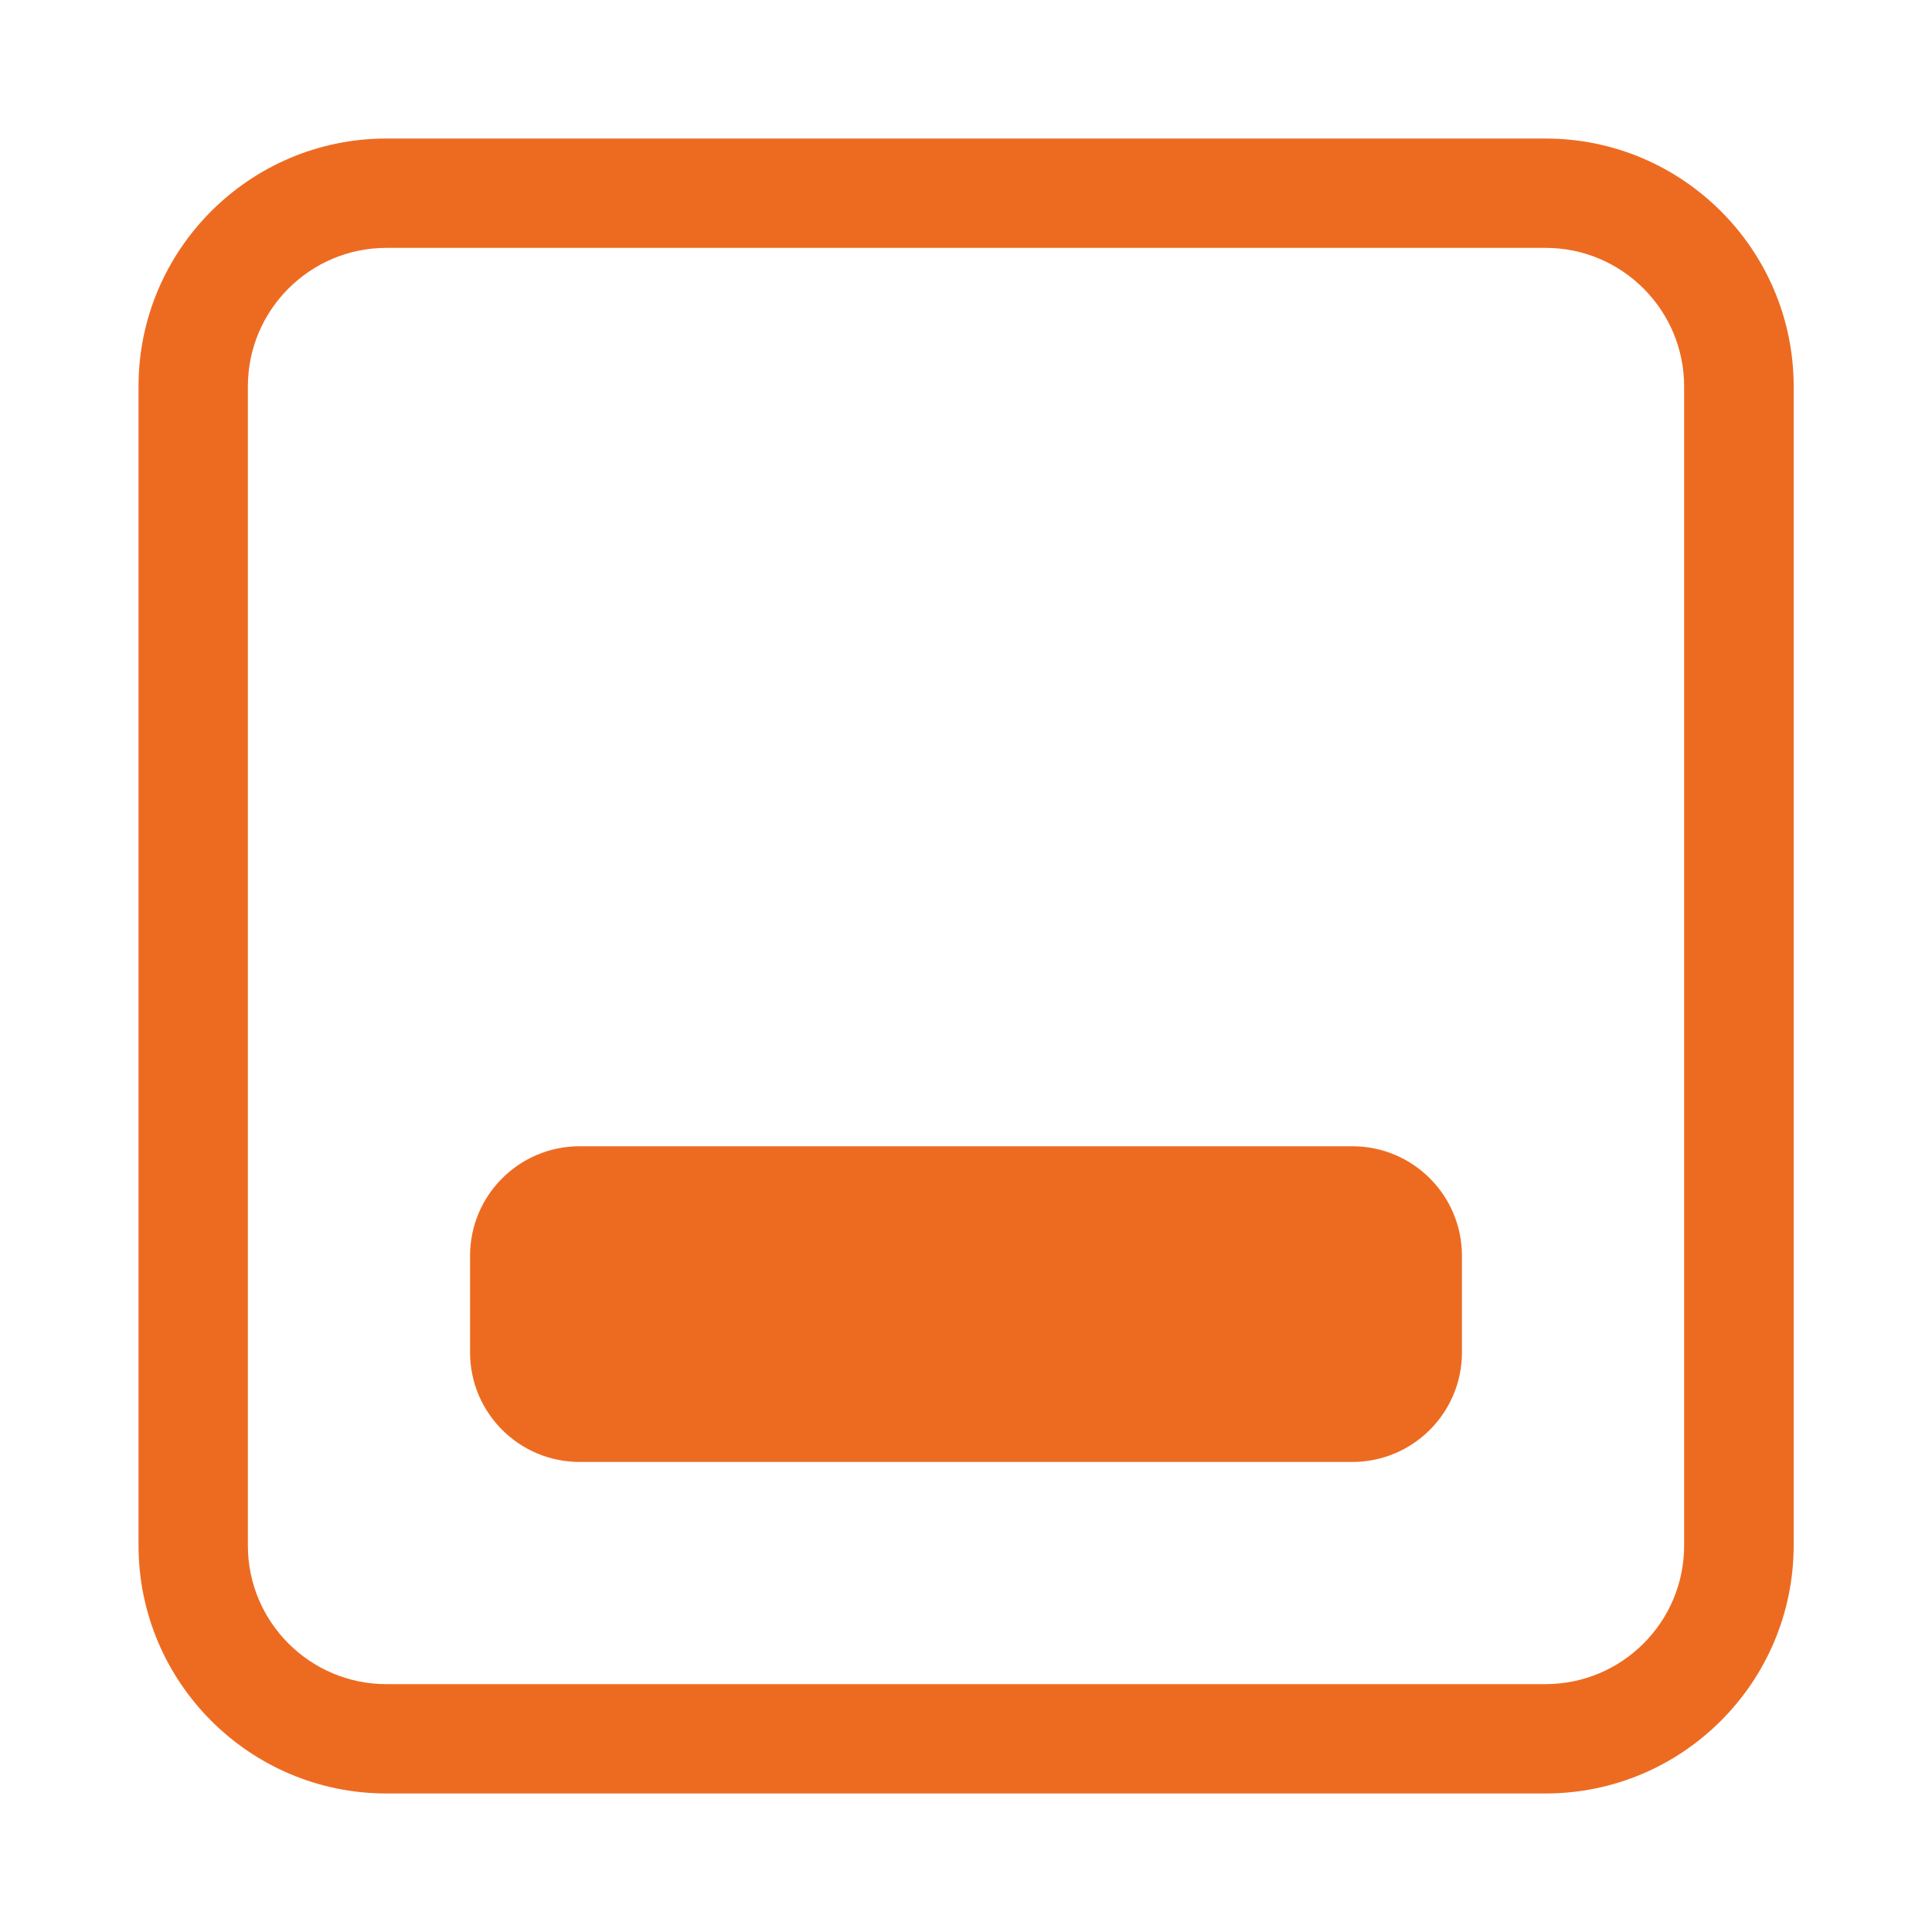
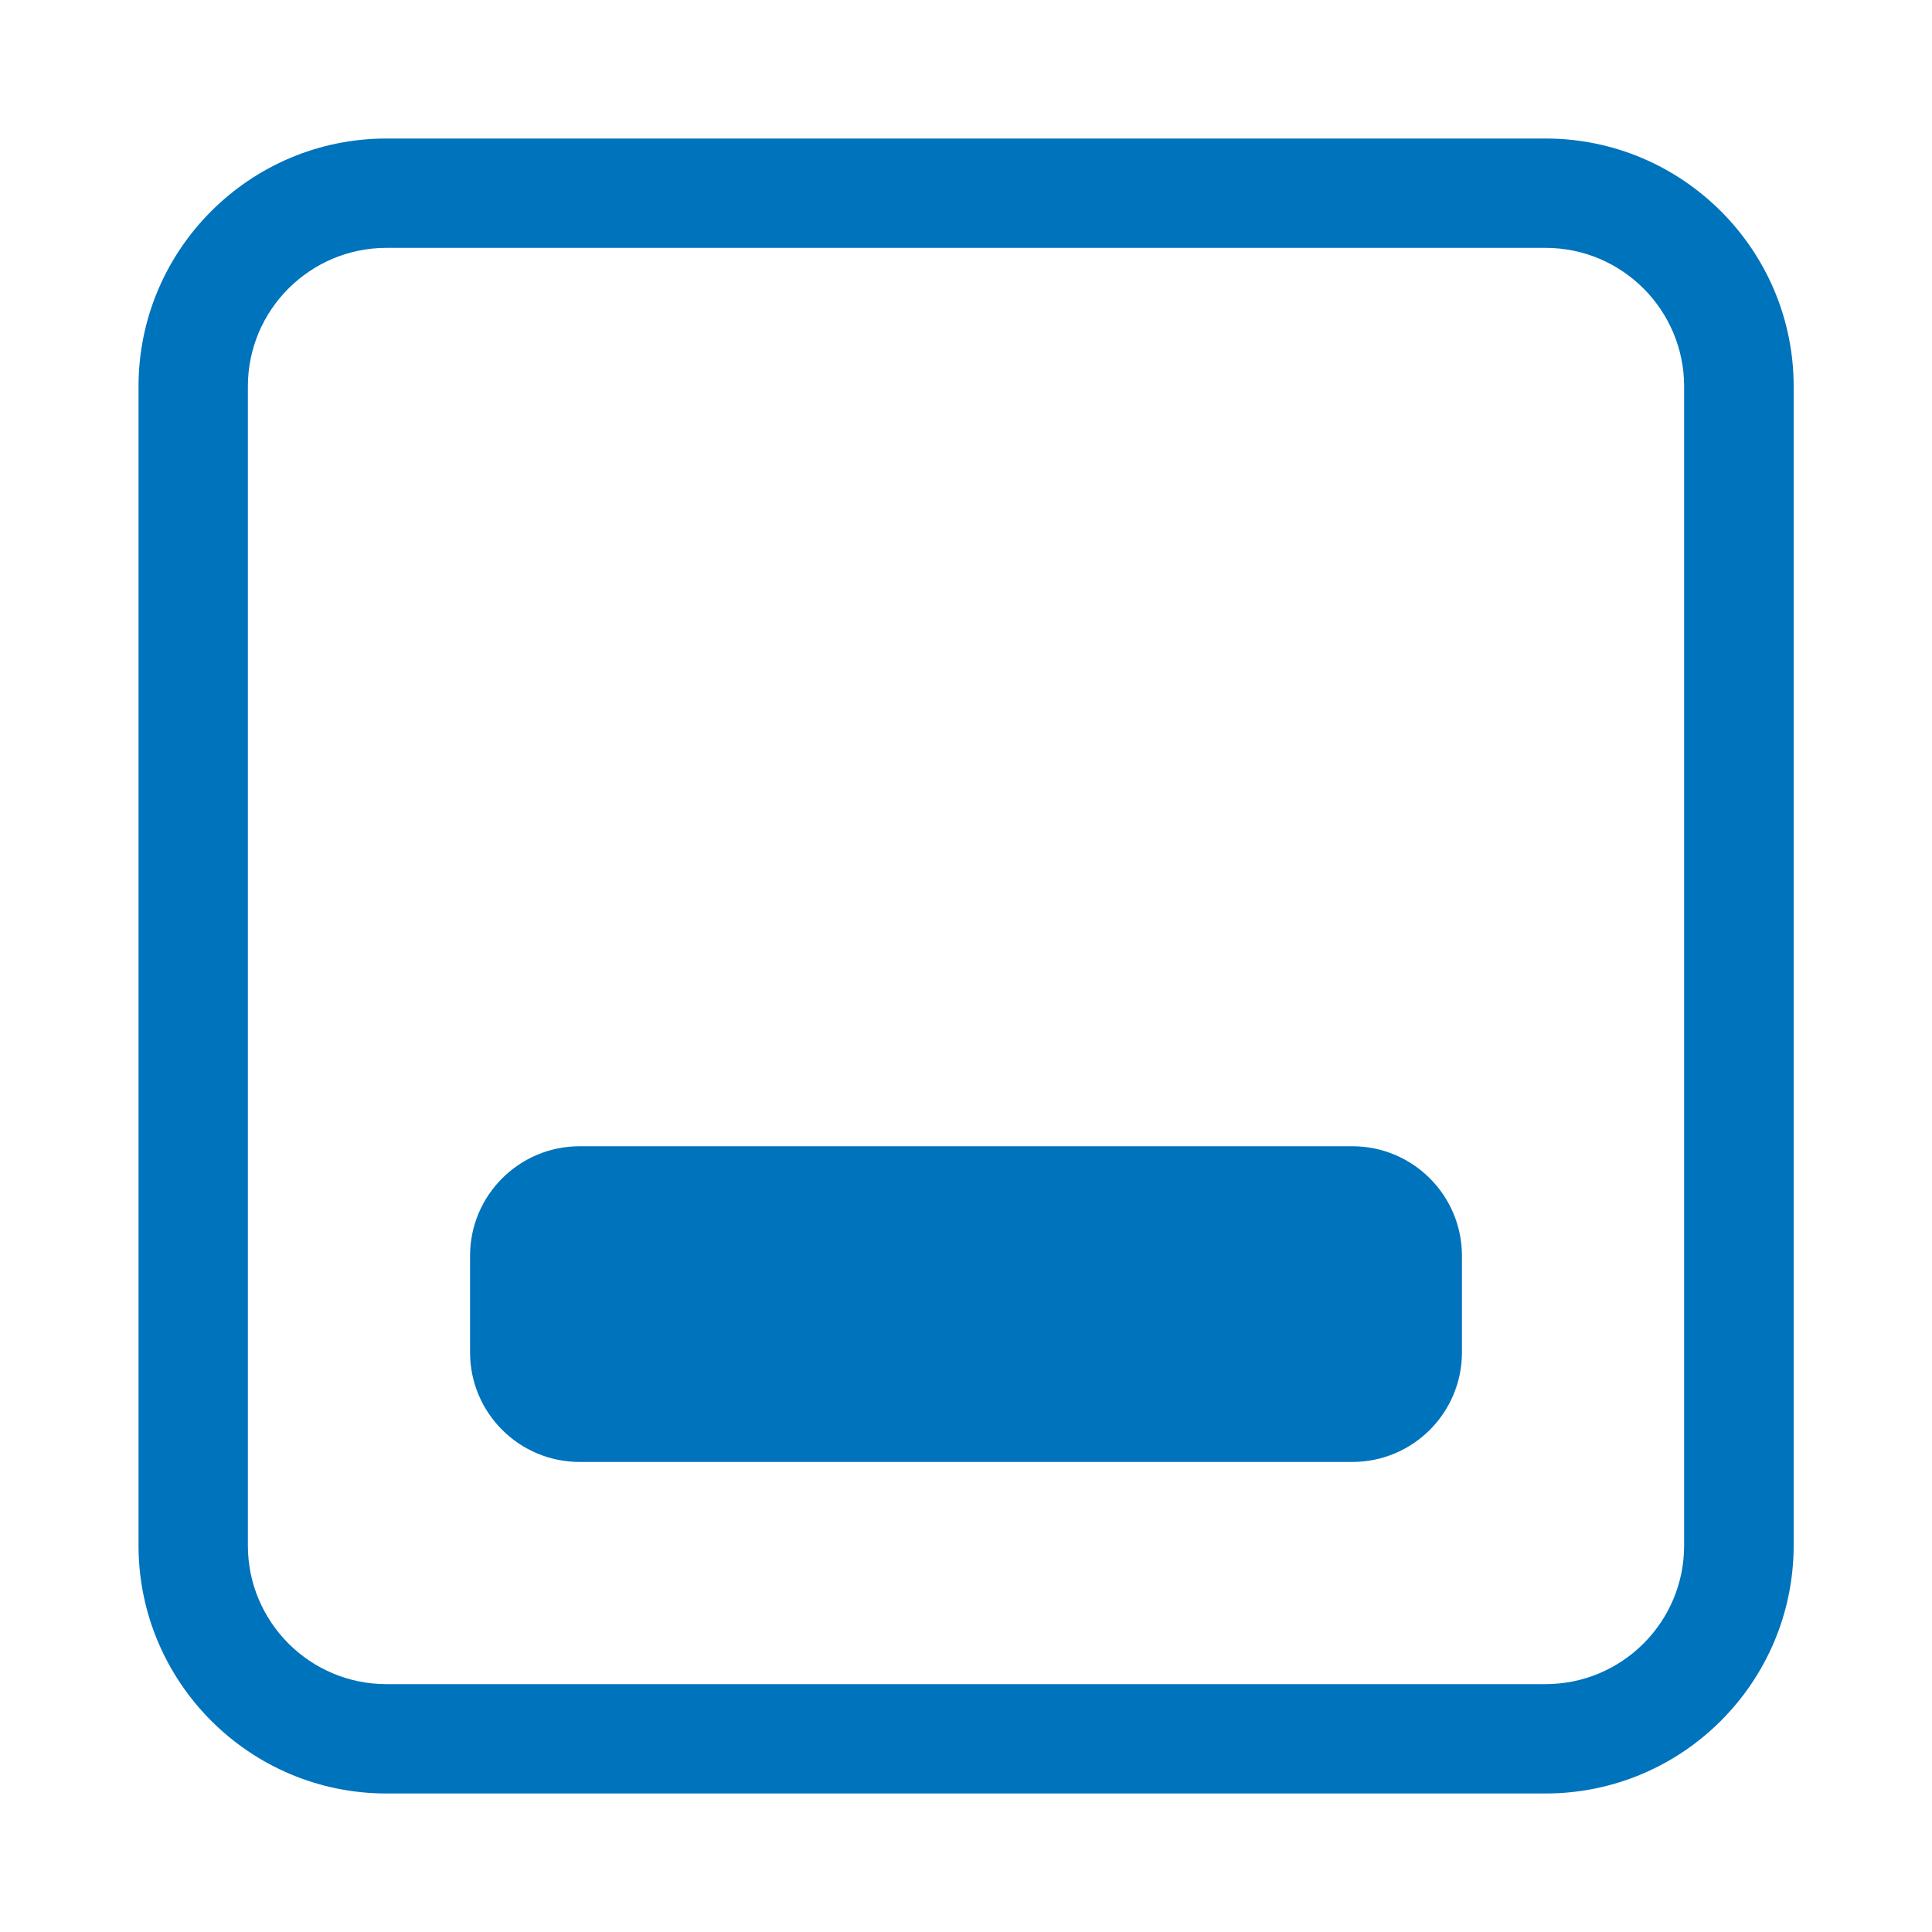
<svg xmlns="http://www.w3.org/2000/svg" version="1.0" id="minimalize_window" x="0px" y="0px" viewBox="0 0 100 100" enable-background="new 0 0 100 100" xml:space="preserve">
  <g>
-     <path fill="#ED6B21" d="M80,92.83H20c-7.08,0-12.83-5.76-12.83-12.84V20c0-7.08,5.76-12.83,12.83-12.83h60   c7.08,0,12.84,5.76,12.84,12.83v60C92.83,87.08,87.08,92.83,80,92.83z M20,12.83c-3.95,0-7.17,3.21-7.17,7.17v60   c0,3.95,3.21,7.17,7.17,7.17h60c3.95,0,7.17-3.21,7.17-7.17V20c0-3.95-3.21-7.17-7.17-7.17H20z" />
+     <path fill="#0073BD" d="M80,92.83H20c-7.08,0-12.83-5.76-12.83-12.84V20c0-7.08,5.76-12.83,12.83-12.83h60   c7.08,0,12.84,5.76,12.84,12.83v60C92.83,87.08,87.08,92.83,80,92.83z M20,12.83c-3.95,0-7.17,3.21-7.17,7.17v60   c0,3.95,3.21,7.17,7.17,7.17h60c3.95,0,7.17-3.21,7.17-7.17V20c0-3.95-3.21-7.17-7.17-7.17H20z" />
  </g>
  <g>
-     <path fill="#ED6B21" d="M70,75.67H30c-3.13,0-5.67-2.54-5.67-5.67v-5c0-3.13,2.54-5.67,5.67-5.67h40c3.13,0,5.67,2.54,5.67,5.67v5   C75.67,73.13,73.13,75.67,70,75.67z" />
+     <path fill="#0073BD" d="M70,75.67H30c-3.13,0-5.67-2.54-5.67-5.67v-5c0-3.13,2.54-5.67,5.67-5.67h40c3.13,0,5.67,2.54,5.67,5.67v5   C75.67,73.13,73.13,75.67,70,75.67z" />
  </g>
</svg>
